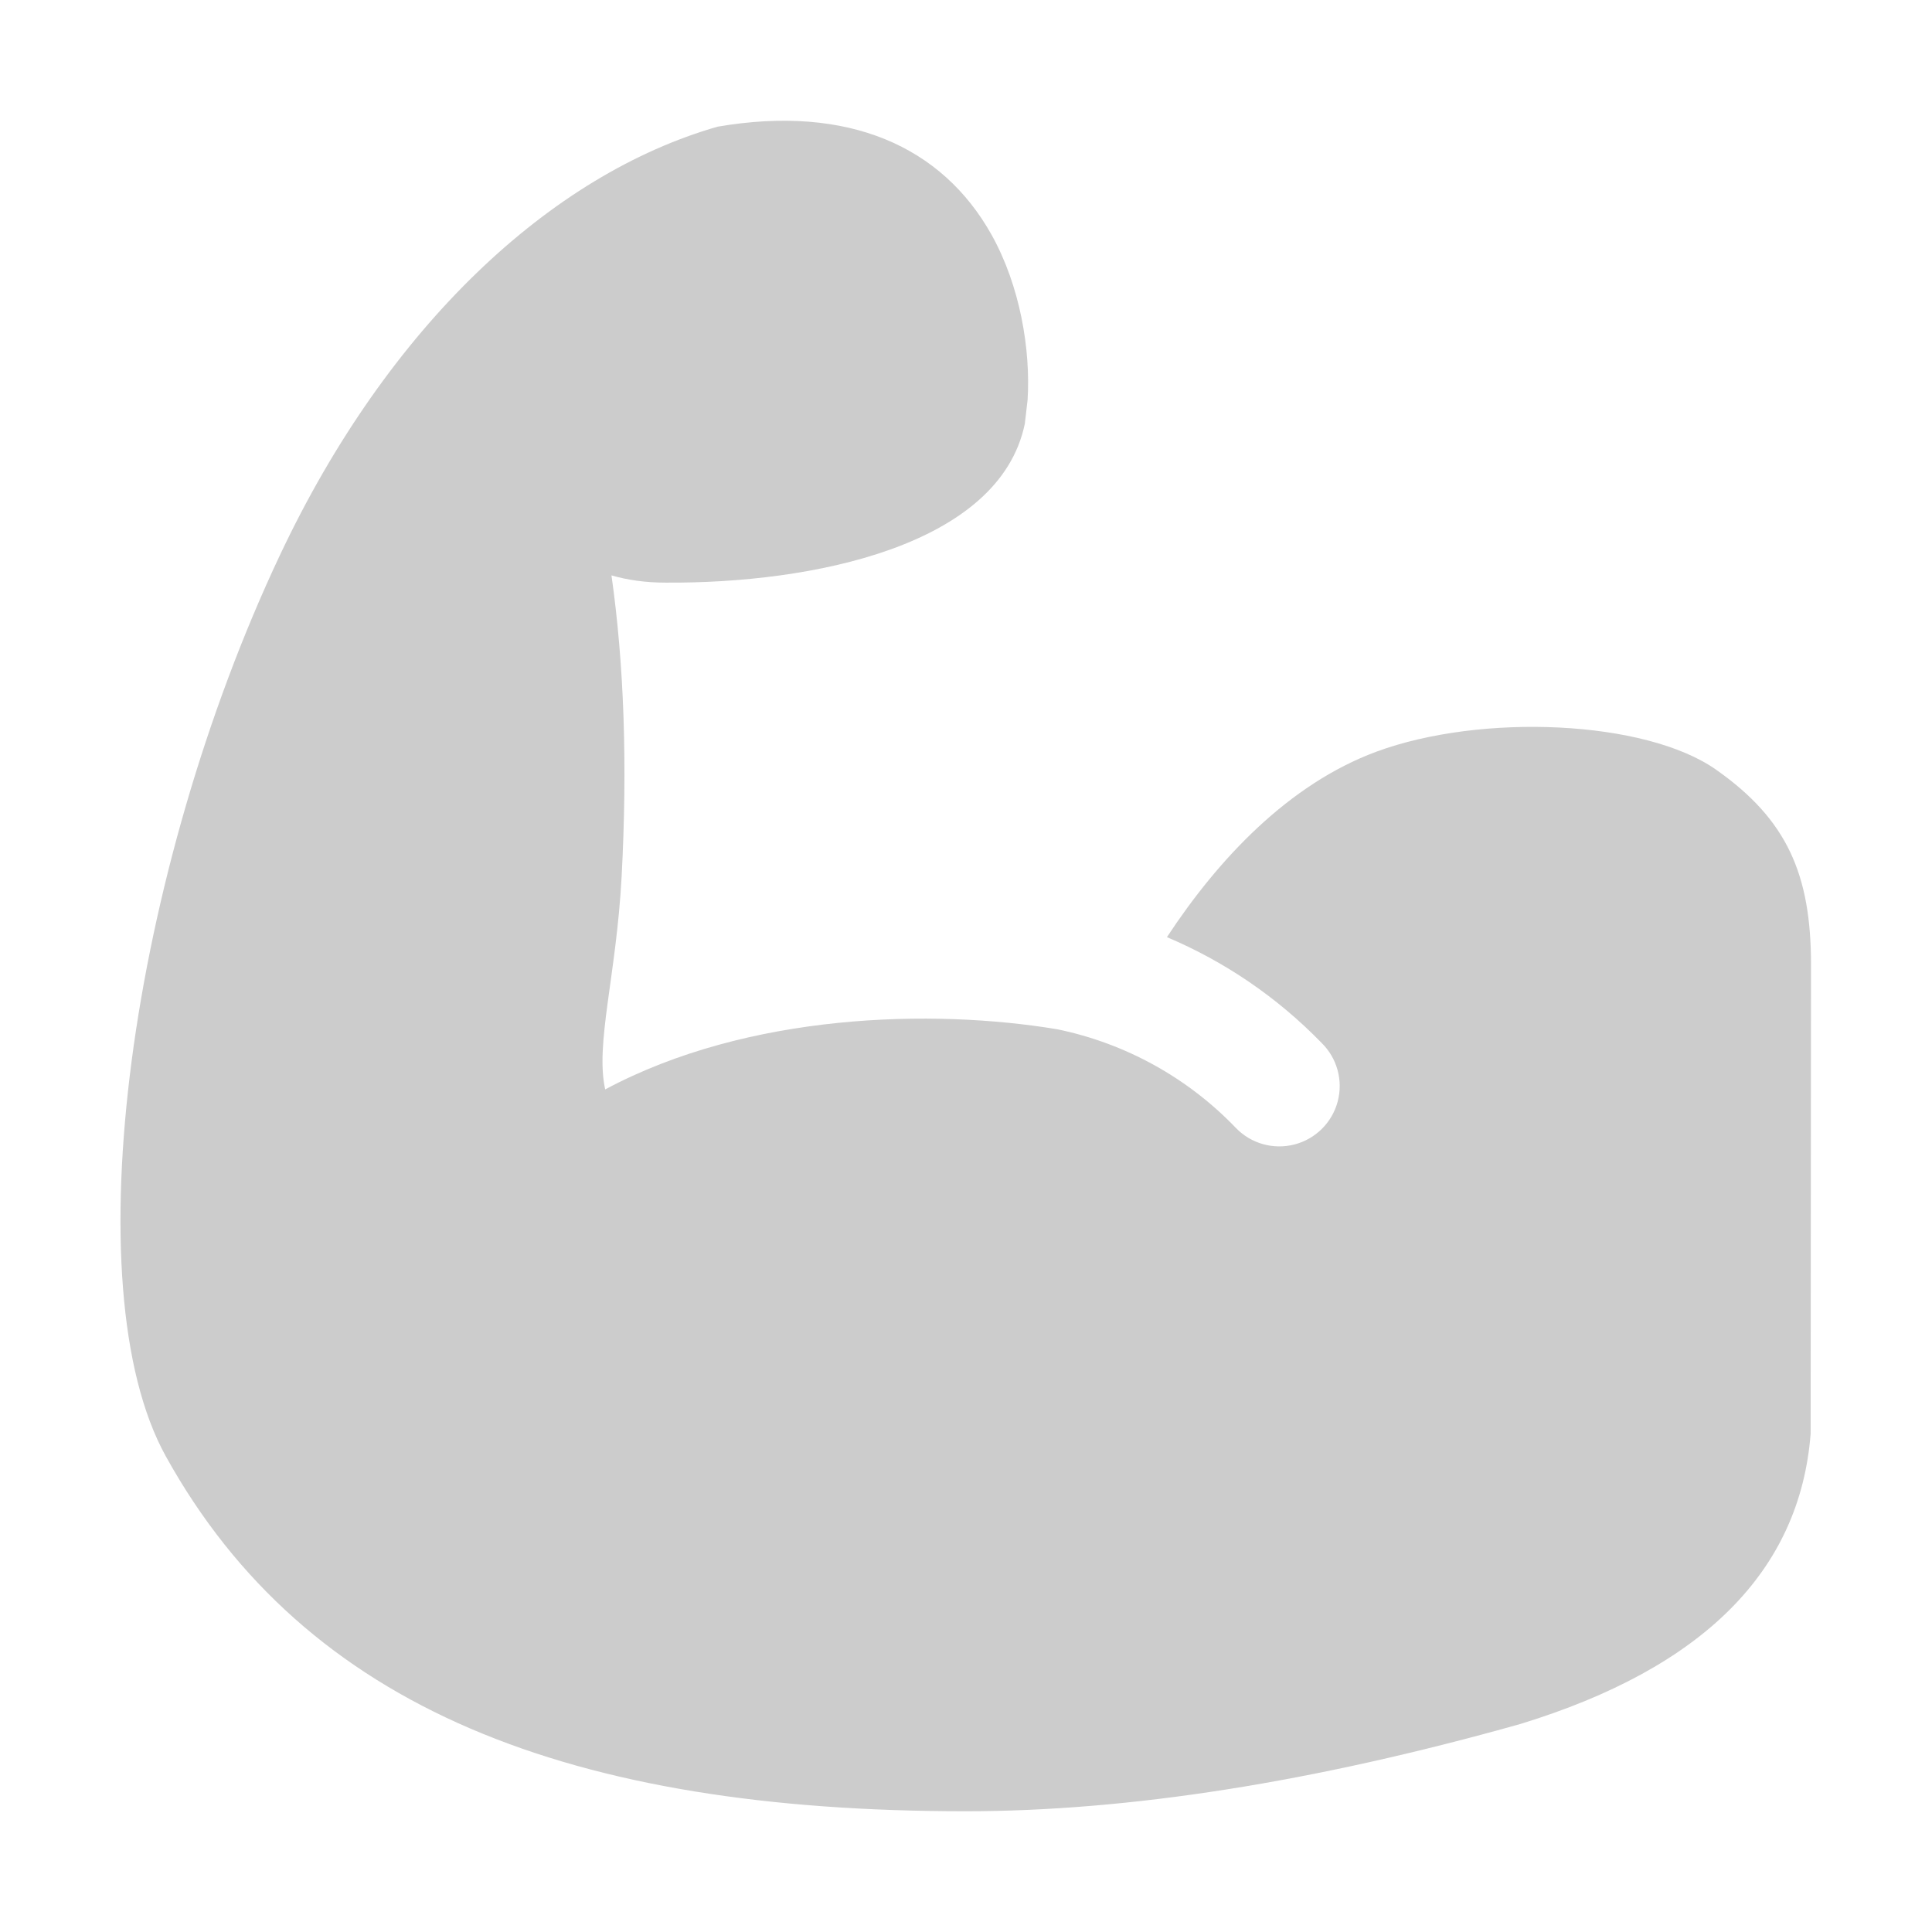
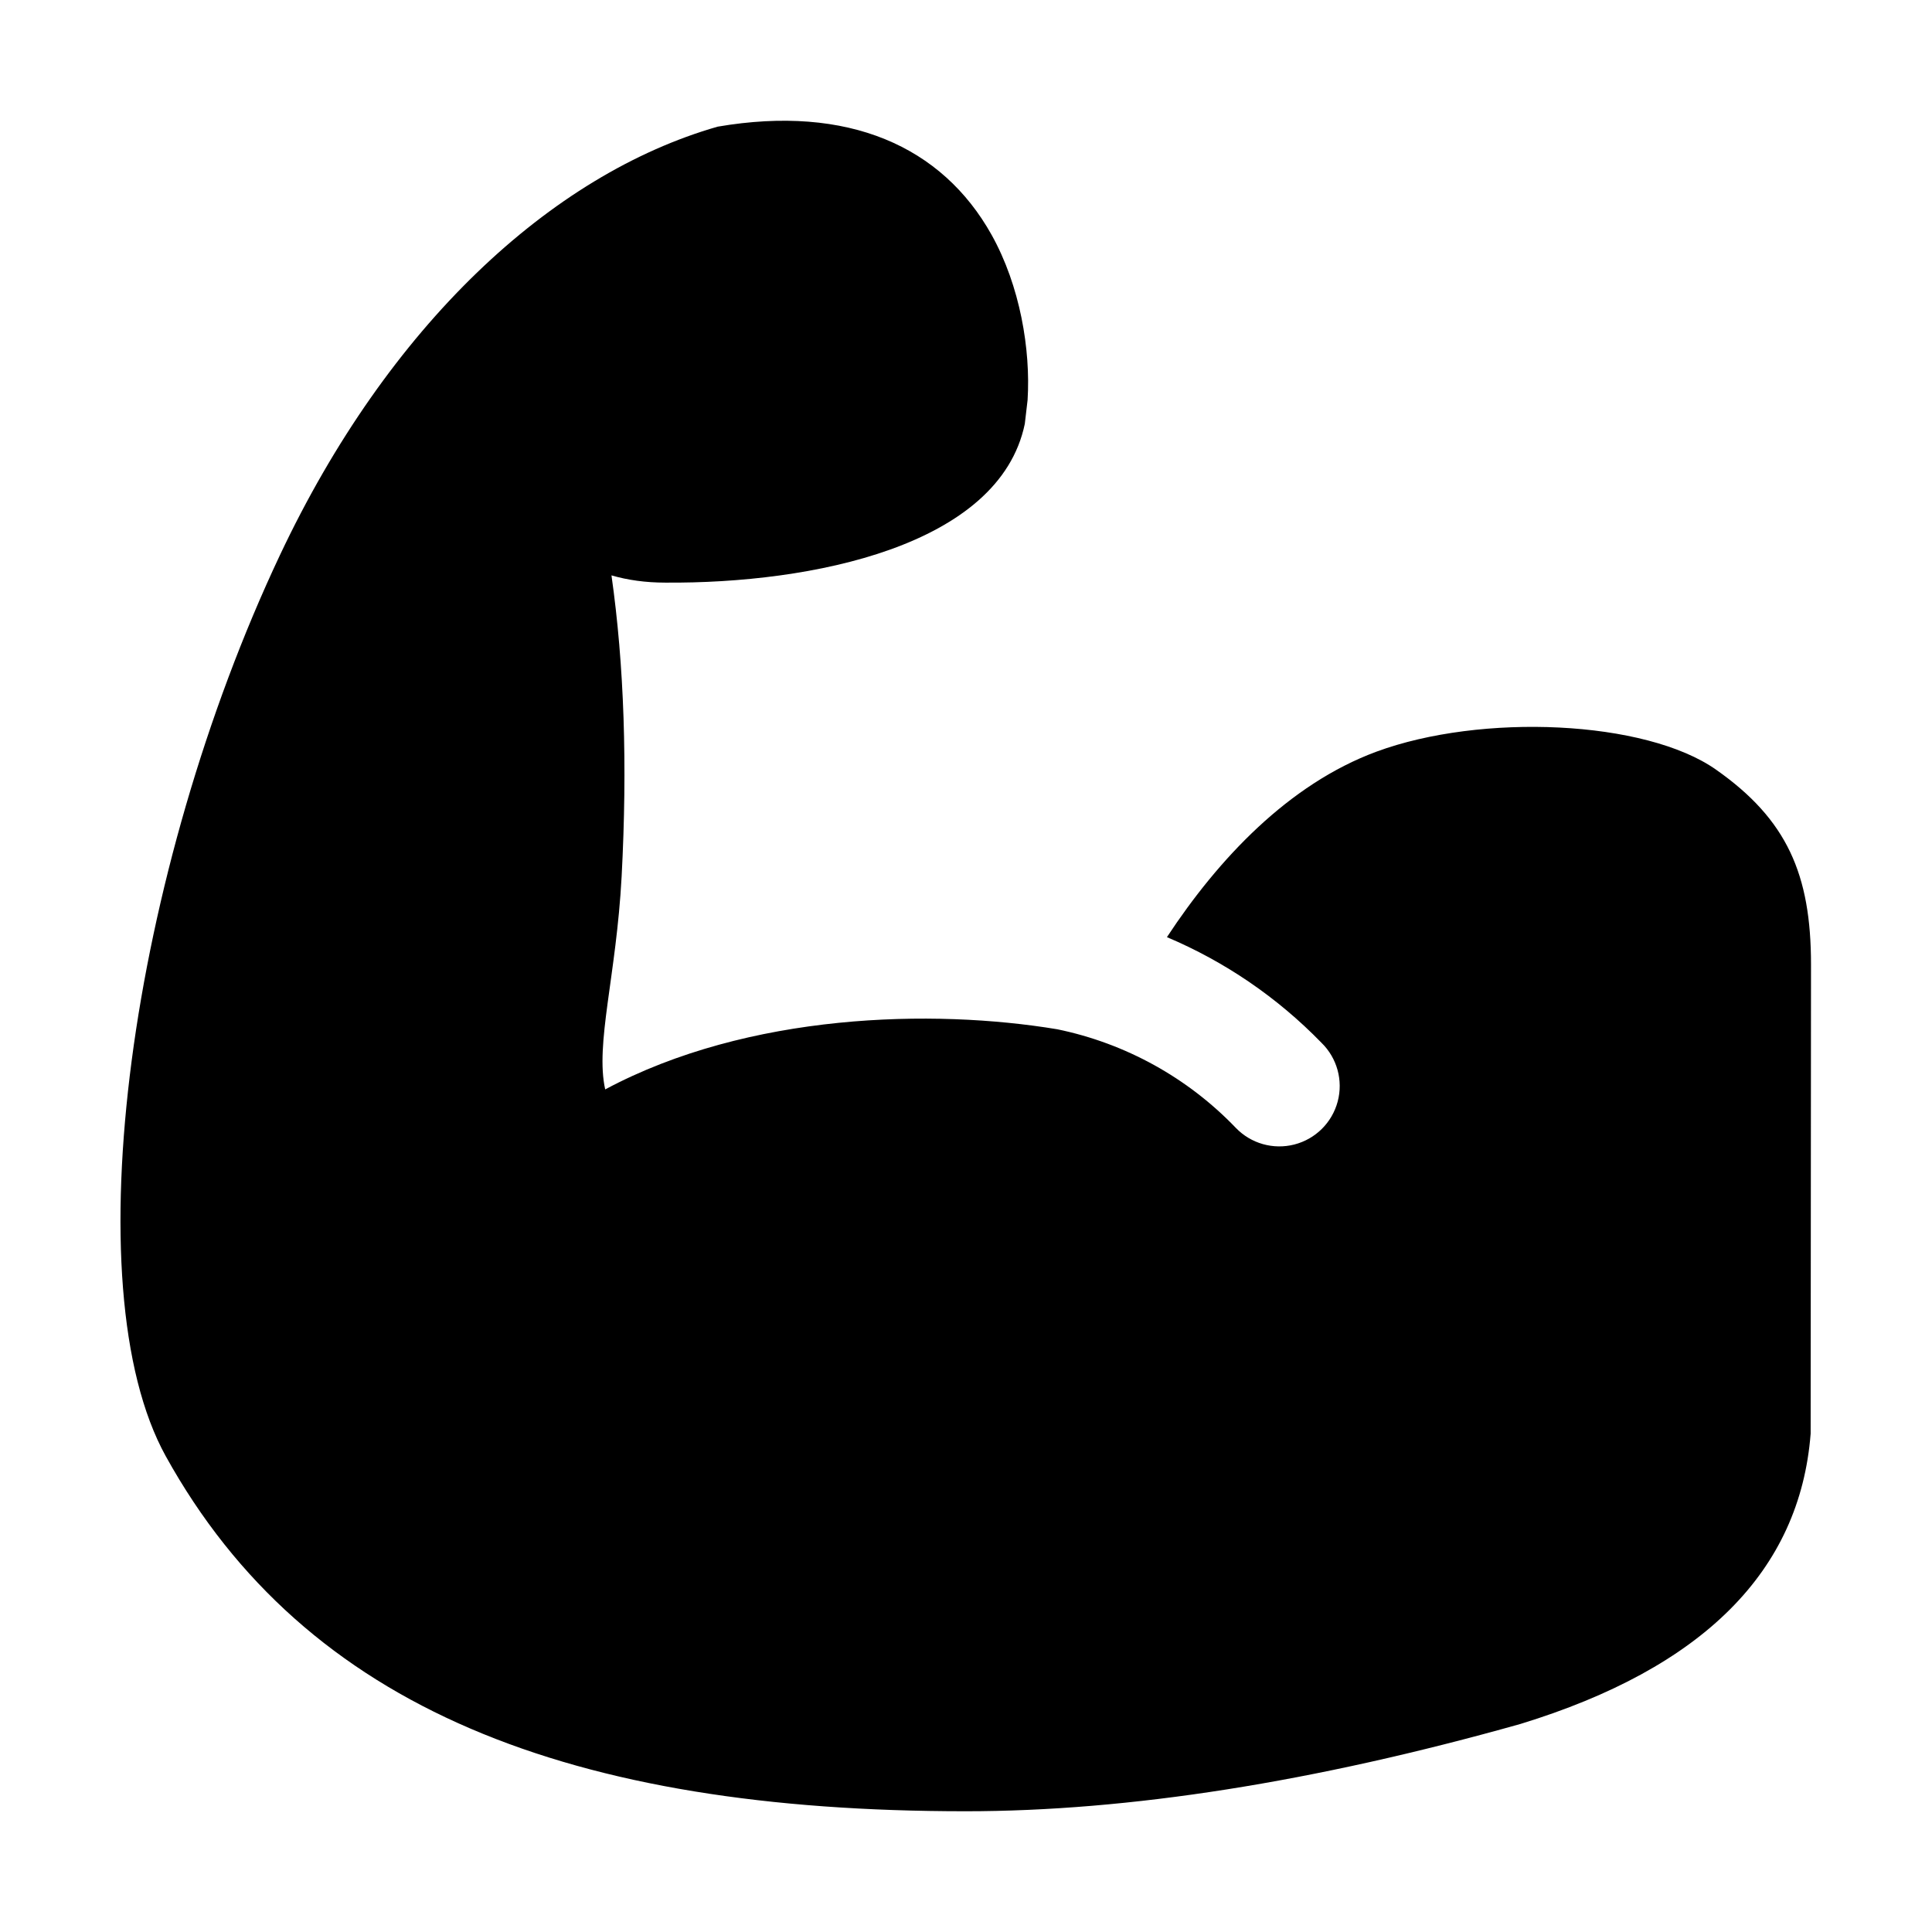
<svg xmlns="http://www.w3.org/2000/svg" t="1775811617698" class="icon" viewBox="0 0 1024 1024" version="1.1" p-id="54827" width="200" height="200">
-   <path d="M525.568 124.48c15.104 27.072 20.736 60.736 19.072 87.552l-1.472 12.608C529.728 289.472 430.08 309.376 352.64 308.8c-10.432 0-19.968-1.344-28.544-3.84 6.72 47.36 8.512 100.544 5.376 159.68-2.816 52.608-14.08 88.64-8.704 112.768 76.032-40.64 173.824-42.816 239.616-31.872a182.016 182.016 0 0 1 94.592 52.224 32 32 0 1 0 45.44-45.056 249.536 249.536 0 0 0-81.92-56c27.264-41.472 64.512-81.088 111.04-98.304 55.488-20.48 142.656-16.832 180.096 9.6 37.504 26.368 50.24 55.424 50.24 103.168l-0.192 248.704c-5.696 72.832-56.96 124.16-153.792 153.856-109.632 30.848-207.68 46.272-294.08 46.272-208.832 0-349.696-54.08-423.936-188.16-49.792-90.048-18.56-310.016 60.416-477.44 57.408-121.792 143.68-201.92 232.064-227.264 69.12-11.84 118.976 10.368 145.216 57.344z" p-id="54828" fill="#CCCCCC" />
+   <path d="M525.568 124.48c15.104 27.072 20.736 60.736 19.072 87.552l-1.472 12.608C529.728 289.472 430.08 309.376 352.64 308.8c-10.432 0-19.968-1.344-28.544-3.84 6.72 47.36 8.512 100.544 5.376 159.68-2.816 52.608-14.08 88.64-8.704 112.768 76.032-40.64 173.824-42.816 239.616-31.872a182.016 182.016 0 0 1 94.592 52.224 32 32 0 1 0 45.44-45.056 249.536 249.536 0 0 0-81.92-56c27.264-41.472 64.512-81.088 111.04-98.304 55.488-20.48 142.656-16.832 180.096 9.6 37.504 26.368 50.24 55.424 50.24 103.168l-0.192 248.704c-5.696 72.832-56.96 124.16-153.792 153.856-109.632 30.848-207.68 46.272-294.08 46.272-208.832 0-349.696-54.08-423.936-188.16-49.792-90.048-18.56-310.016 60.416-477.44 57.408-121.792 143.68-201.92 232.064-227.264 69.12-11.84 118.976 10.368 145.216 57.344z" p-id="54828" />
</svg>
